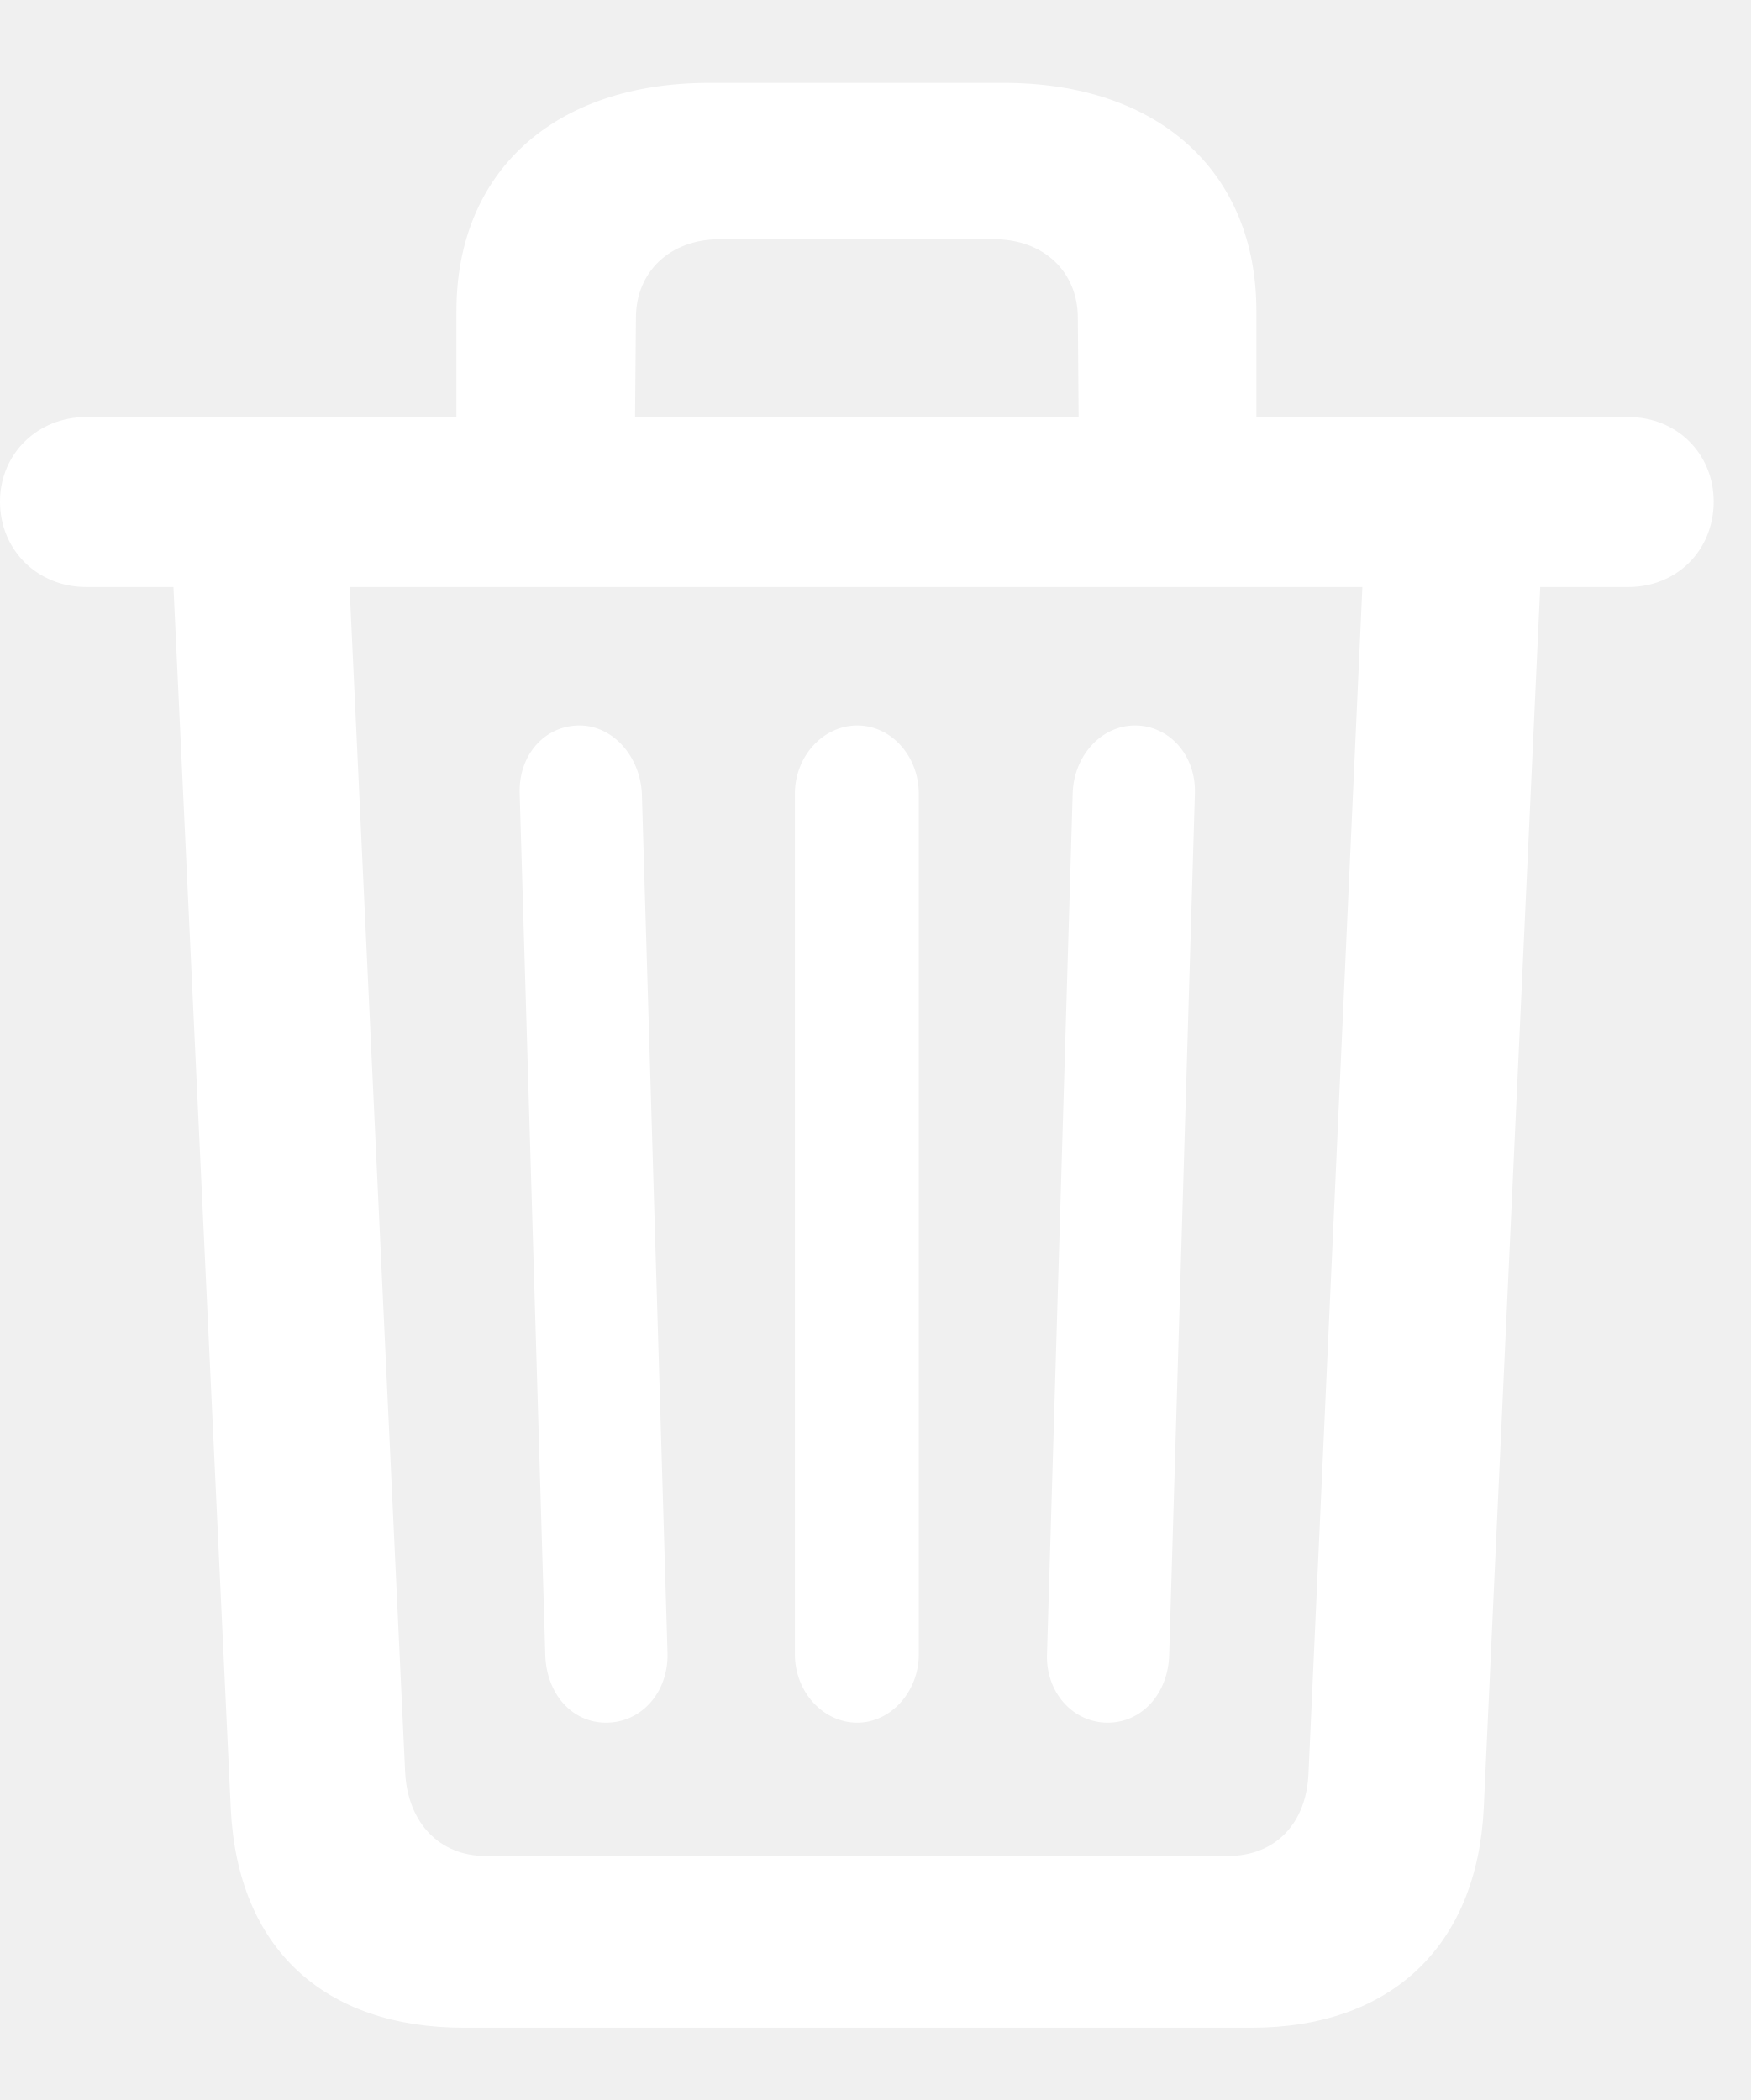
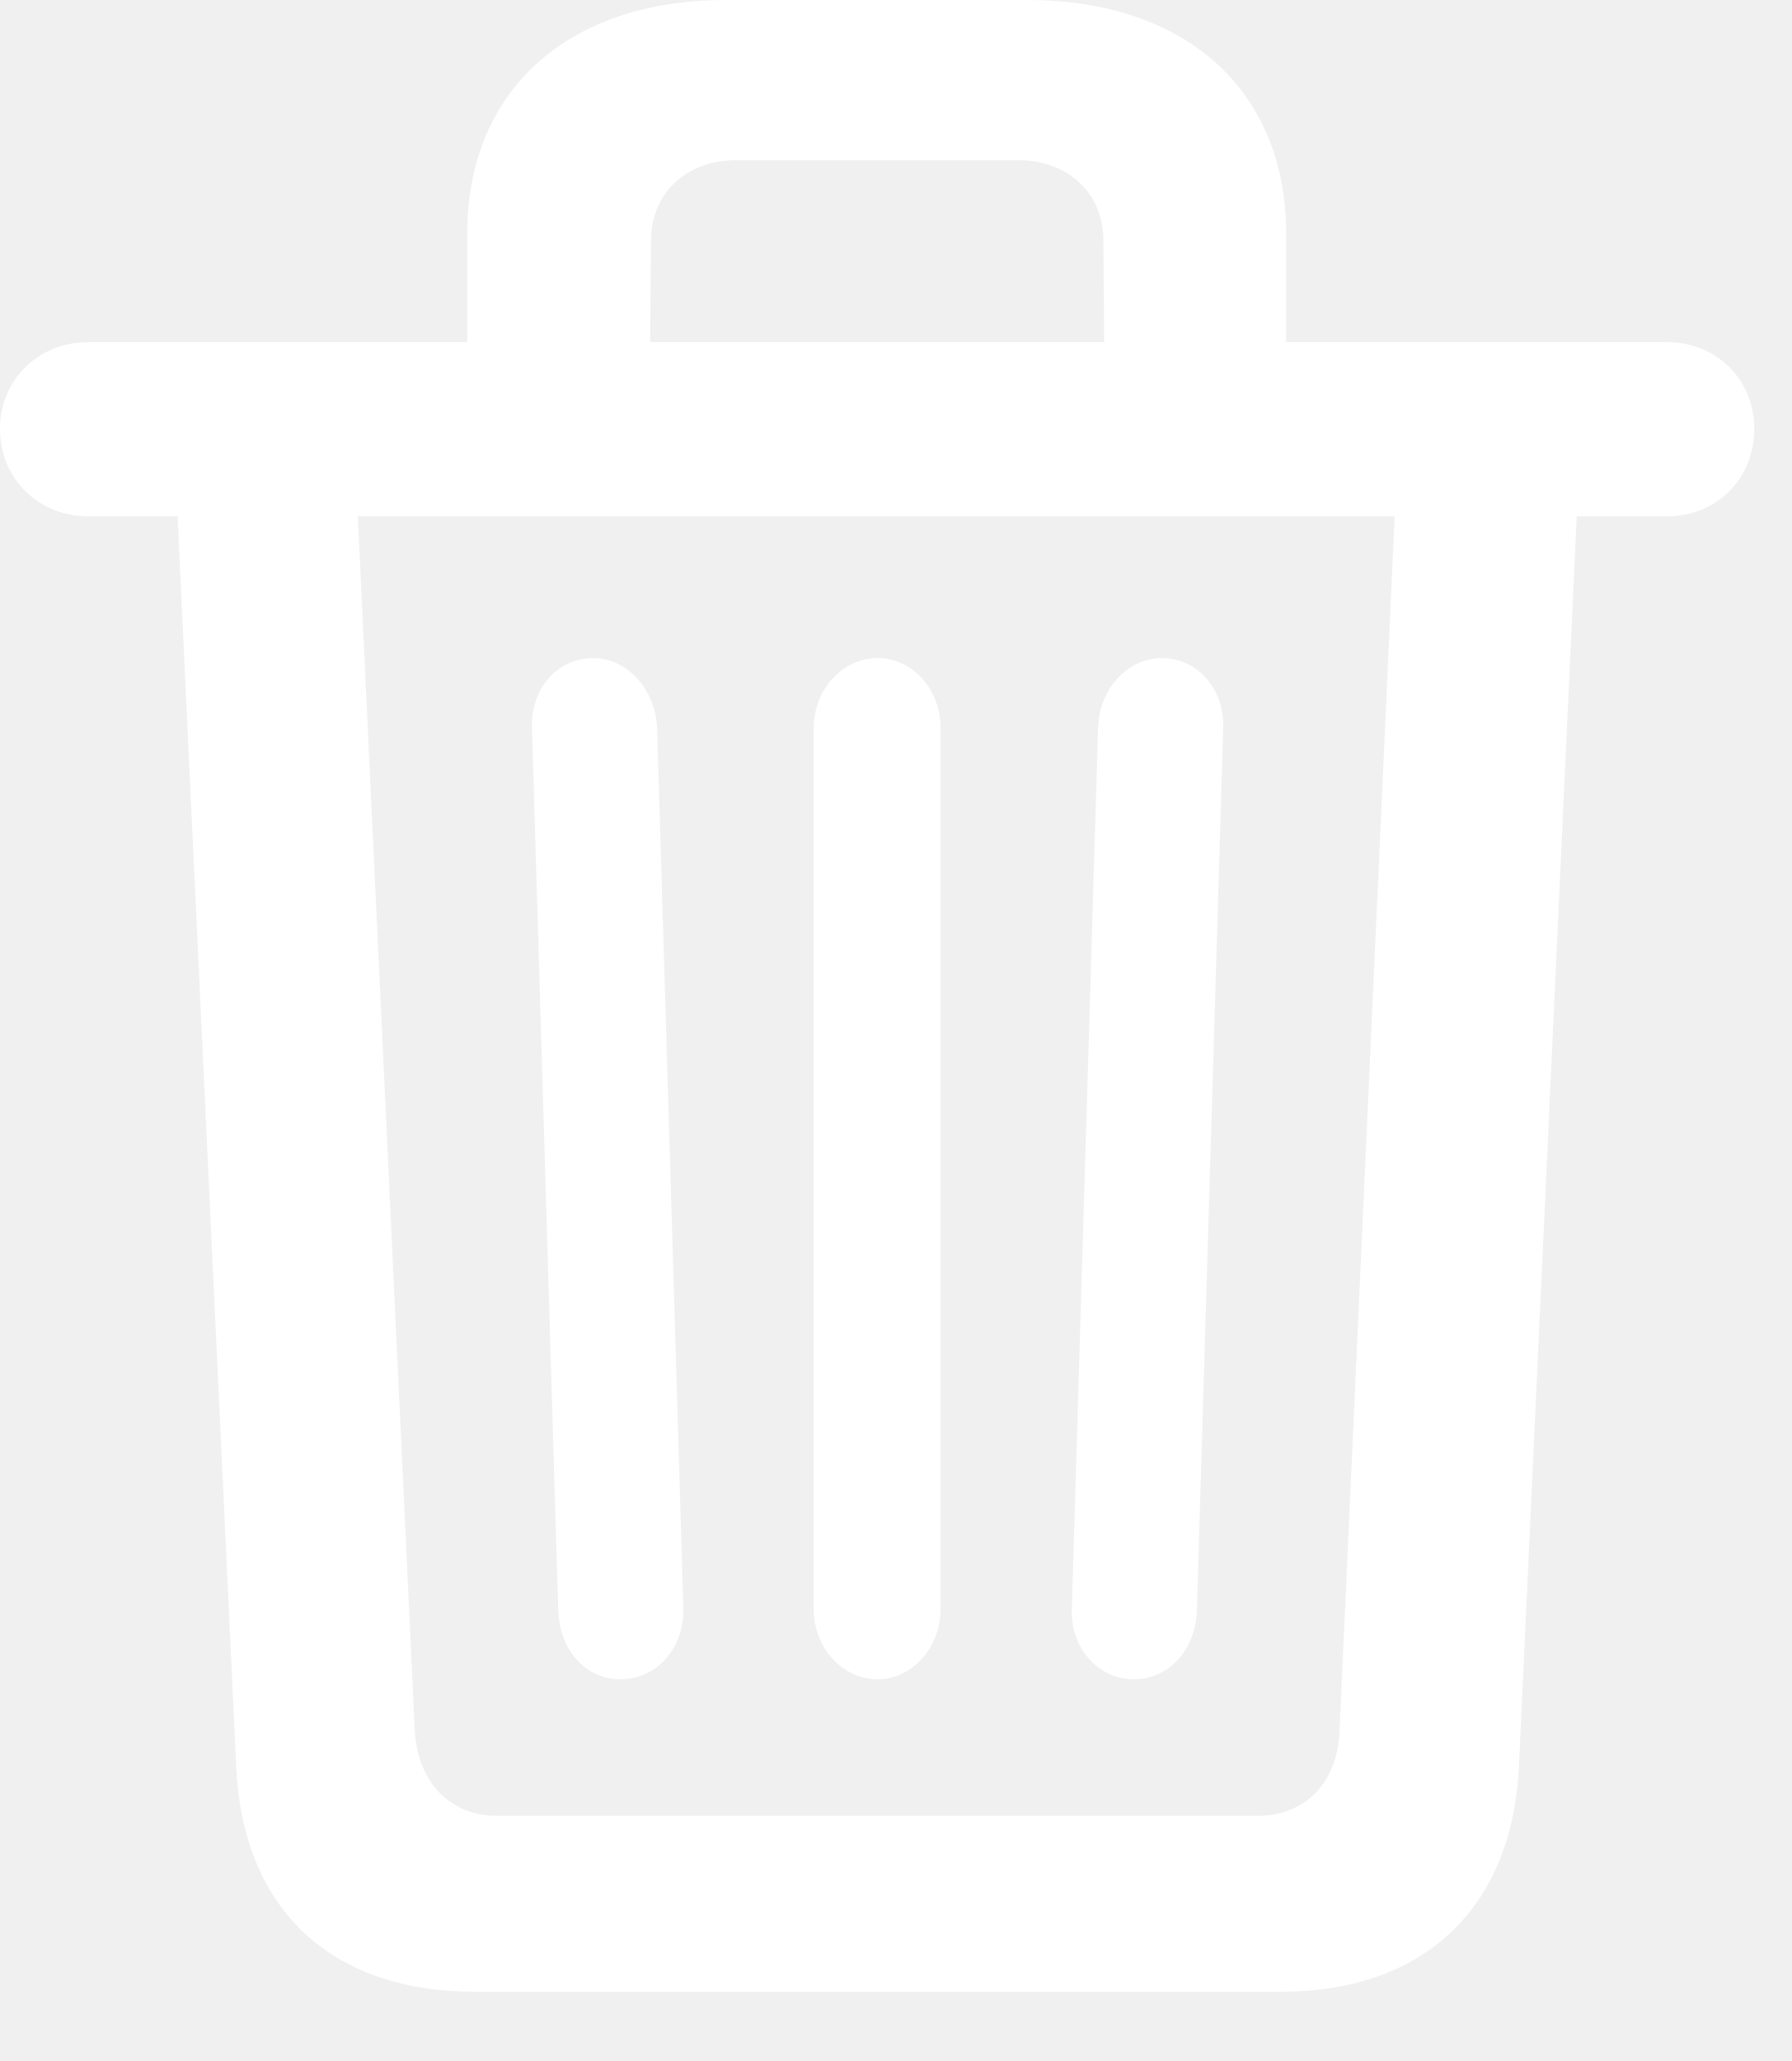
- <svg xmlns="http://www.w3.org/2000/svg" width="20" height="24" viewBox="0 0 20 24" fill="none">
-   <path d="M16.953 20.664L17.598 6.709H18.604C19.16 6.709 19.58 6.289 19.58 5.732C19.58 5.186 19.16 4.766 18.604 4.766H14.355V3.555C14.355 1.973 13.252 0.947 11.465 0.947H8.105C6.318 0.947 5.215 1.973 5.215 3.555V4.766H0.986C0.43 4.766 0 5.186 0 5.732C0 6.289 0.43 6.709 0.986 6.709H1.982L2.637 20.674C2.715 22.266 3.701 23.174 5.303 23.174H14.297C15.879 23.174 16.875 22.256 16.953 20.664ZM7.266 3.633C7.266 3.105 7.656 2.734 8.223 2.734H11.357C11.924 2.734 12.315 3.105 12.315 3.633L12.324 4.766H7.256L7.266 3.633ZM5.547 21.211C5.02 21.211 4.658 20.83 4.629 20.254L3.994 6.709H15.566L14.951 20.254C14.932 20.84 14.57 21.211 14.033 21.211H5.547ZM12.656 19.688C13.047 19.688 13.35 19.355 13.359 18.906L13.652 9.082C13.672 8.633 13.359 8.291 12.969 8.291C12.578 8.291 12.266 8.643 12.256 9.072L11.963 18.896C11.943 19.336 12.256 19.688 12.656 19.688ZM6.924 19.688C7.334 19.688 7.637 19.336 7.627 18.896L7.334 9.072C7.314 8.643 7.002 8.291 6.621 8.291C6.221 8.291 5.918 8.633 5.938 9.082L6.23 18.906C6.24 19.355 6.533 19.688 6.924 19.688ZM9.795 19.688C10.176 19.688 10.498 19.336 10.498 18.906V9.072C10.498 8.643 10.185 8.291 9.795 8.291C9.404 8.291 9.082 8.643 9.082 9.072V18.906C9.082 19.336 9.404 19.688 9.795 19.688Z" fill="white" />
+ <svg xmlns="http://www.w3.org/2000/svg" width="20" height="23" viewBox="0 0 20 23" fill="none">
+   <path d="M16.953 19.717L17.598 5.762H18.604C19.16 5.762 19.58 5.342 19.58 4.785C19.58 4.238 19.16 3.818 18.604 3.818H14.355V2.607C14.355 1.025 13.252 0 11.465 0H8.105C6.318 0 5.215 1.025 5.215 2.607V3.818H0.986C0.43 3.818 0 4.238 0 4.785C0 5.342 0.43 5.762 0.986 5.762H1.982L2.637 19.727C2.715 21.318 3.701 22.227 5.303 22.227H14.297C15.879 22.227 16.875 21.309 16.953 19.717ZM7.266 2.686C7.266 2.158 7.656 1.787 8.223 1.787H11.357C11.924 1.787 12.315 2.158 12.315 2.686L12.324 3.818H7.256L7.266 2.686ZM5.547 20.264C5.02 20.264 4.658 19.883 4.629 19.307L3.994 5.762H15.566L14.951 19.307C14.932 19.893 14.57 20.264 14.033 20.264H5.547ZM12.656 18.74C13.047 18.74 13.35 18.408 13.359 17.959L13.652 8.135C13.672 7.686 13.359 7.344 12.969 7.344C12.578 7.344 12.266 7.695 12.256 8.125L11.963 17.949C11.943 18.389 12.256 18.74 12.656 18.74ZM6.924 18.74C7.334 18.74 7.637 18.389 7.627 17.949L7.334 8.125C7.314 7.695 7.002 7.344 6.621 7.344C6.221 7.344 5.918 7.686 5.938 8.135L6.23 17.959C6.24 18.408 6.533 18.74 6.924 18.74ZM9.795 18.74C10.176 18.74 10.498 18.389 10.498 17.959V8.125C10.498 7.695 10.185 7.344 9.795 7.344C9.404 7.344 9.082 7.695 9.082 8.125V17.959C9.082 18.389 9.404 18.74 9.795 18.74Z" fill="white" />
</svg>
